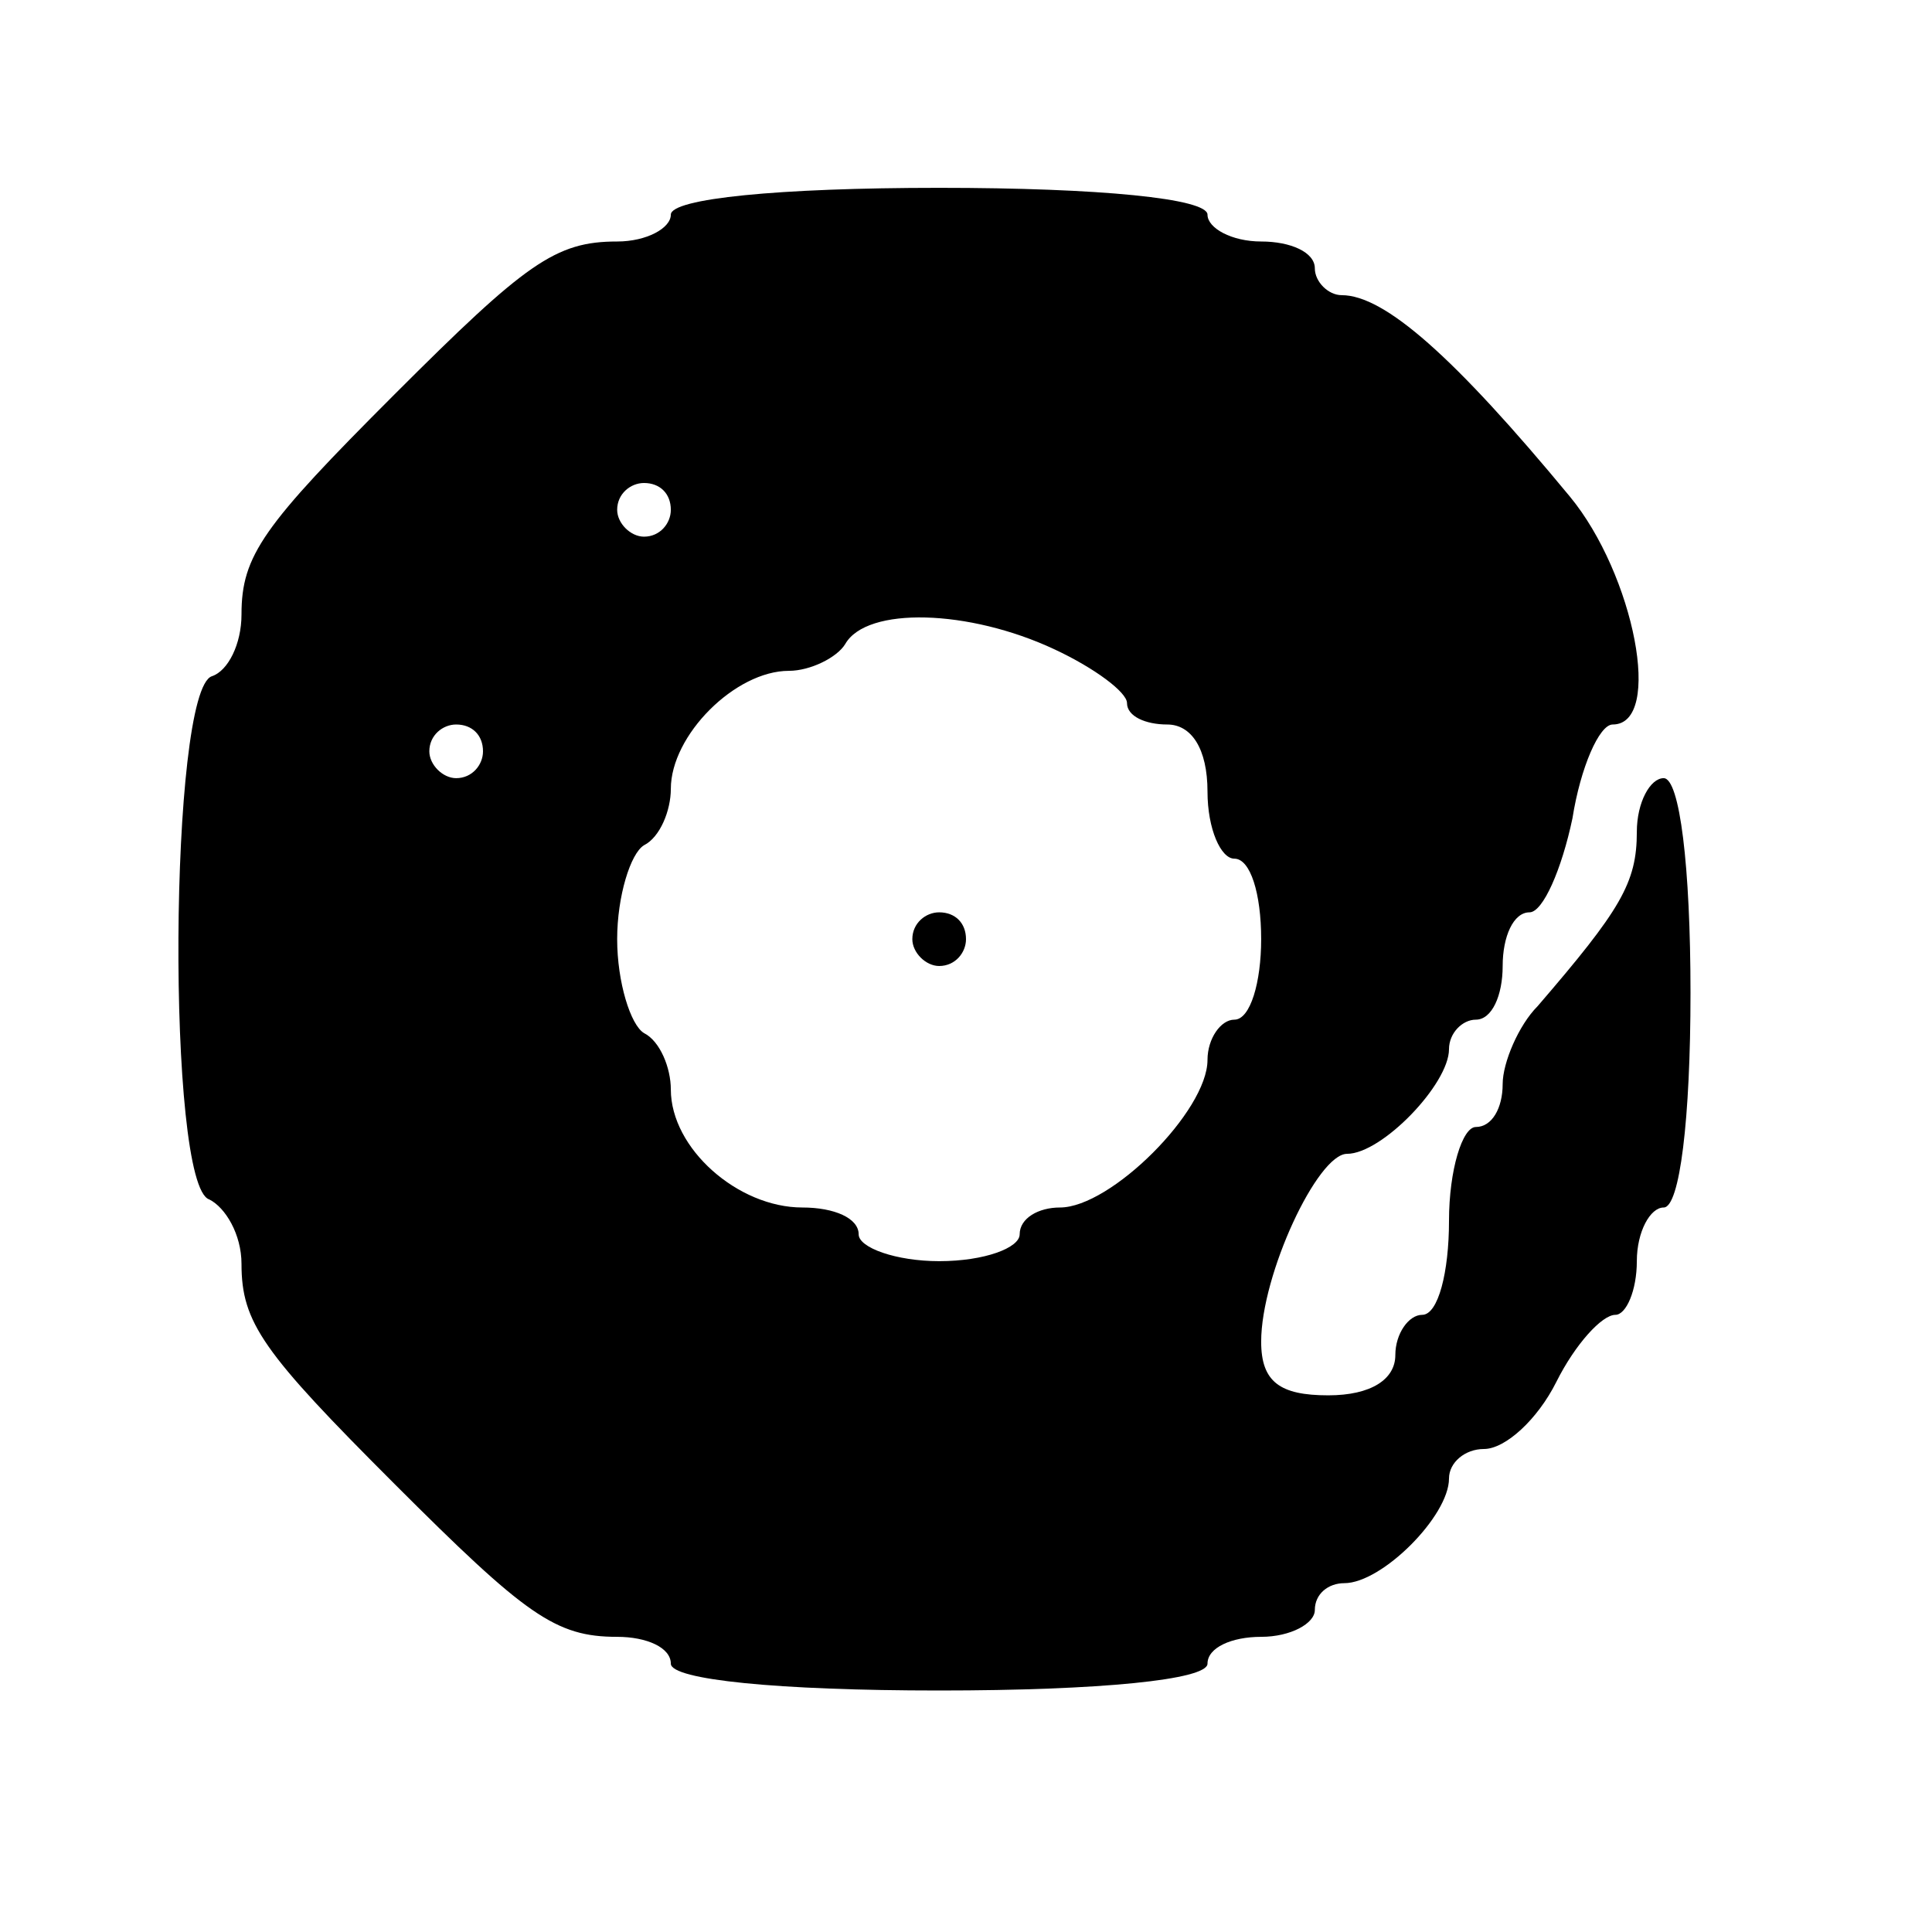
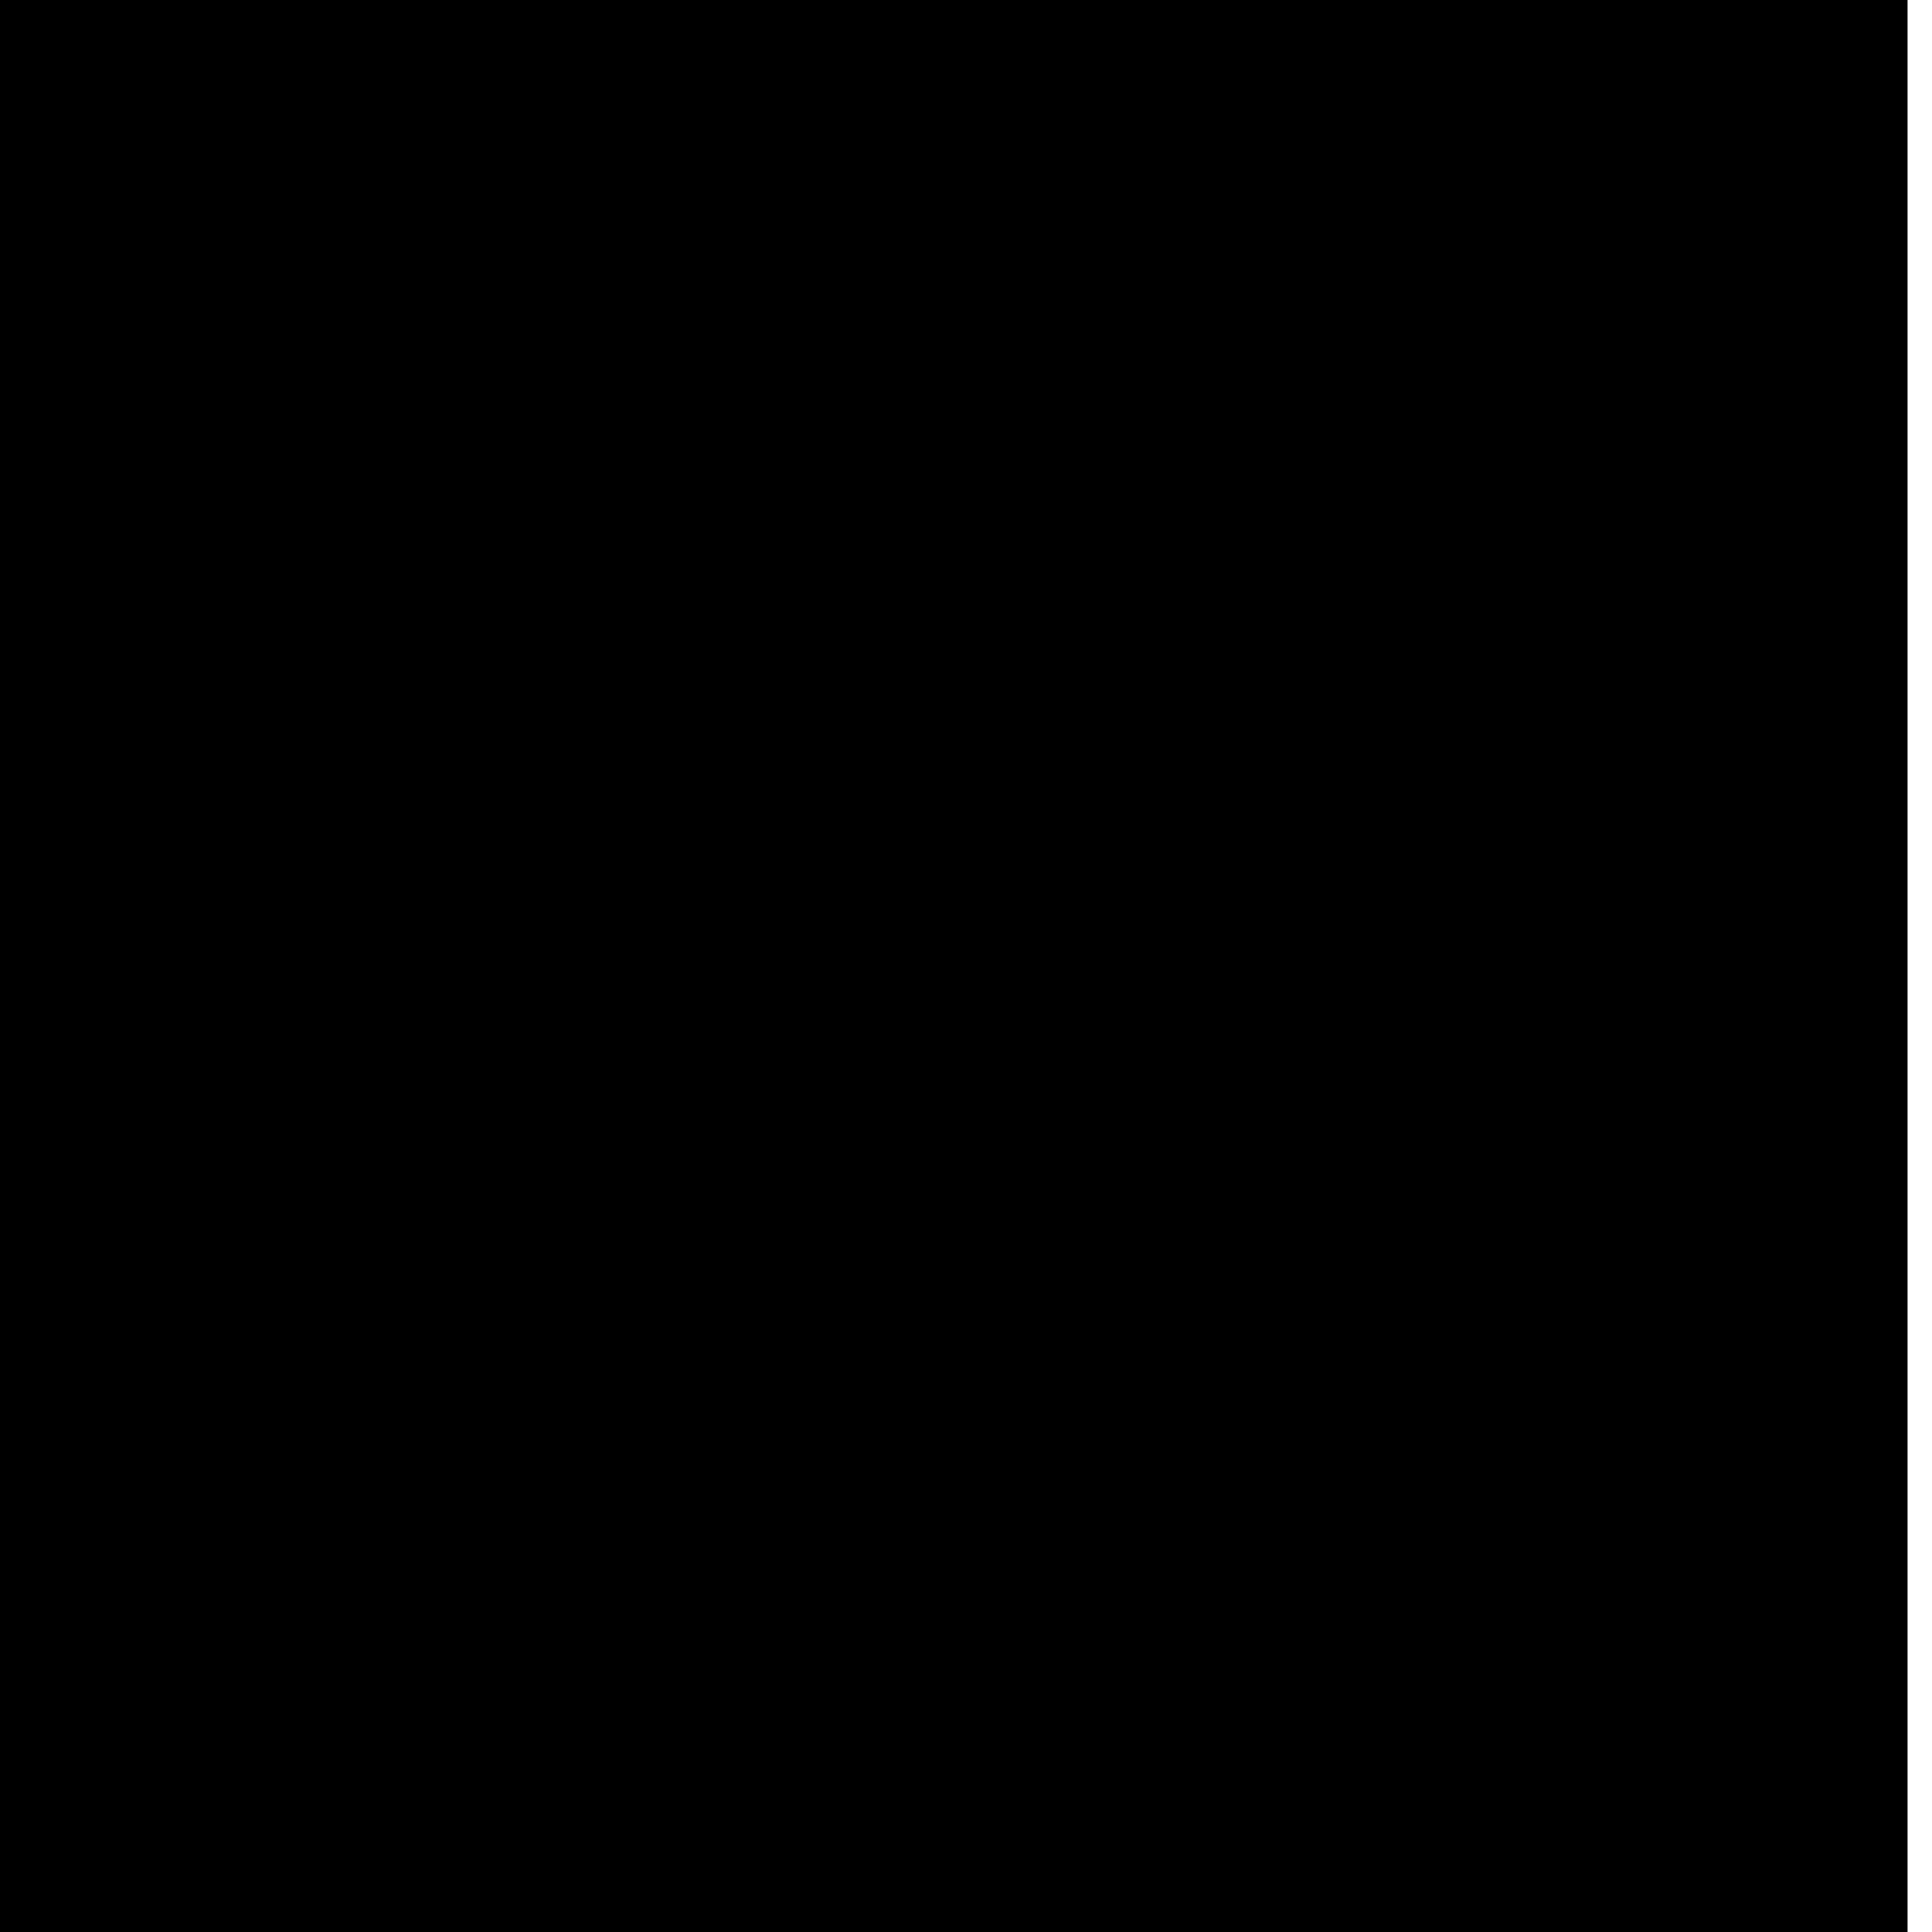
- <svg xmlns="http://www.w3.org/2000/svg" version="1.0" width="72pt" height="72pt" viewBox="0 0 72 72" preserveAspectRatio="xMidYMid meet">
-   <g transform="translate(0,72) scale(0.1,-0.1)" fill="#000000" stroke="none">
-     <path d="M250 640 c0 -5 -9 -10 -20 -10 -23 0 -34 -8 -83 -57 -49 -49 -57 -60 -57 -82 0 -11 -5 -21 -11 -23 -16 -5 -17 -190 -1 -195 6 -3 12 -13 12 -24 0 -22 8 -33 57 -82 49 -49 60 -57 83 -57 11 0 20 -4 20 -10 0 -6 40 -10 100 -10 60 0 100 4 100 10 0 6 9 10 20 10 11 0 20 5 20 10 0 6 5 10 11 10 14 0 39 25 39 39 0 6 6 11 13 11 8 0 20 11 27 25 7 14 17 25 22 25 4 0 8 9 8 20 0 11 5 20 10 20 6 0 10 33 10 80 0 47 -4 80 -10 80 -5 0 -10 -9 -10 -20 0 -19 -6 -29 -37 -65 -7 -7 -13 -21 -13 -29 0 -9 -4 -16 -10 -16 -5 0 -10 -16 -10 -35 0 -19 -4 -35 -10 -35 -5 0 -10 -7 -10 -15 0 -9 -9 -15 -25 -15 -18 0 -25 5 -25 20 0 25 21 70 32 70 13 0 38 26 38 39 0 6 5 11 10 11 6 0 10 9 10 20 0 11 4 20 10 20 5 0 12 16 16 35 3 19 10 35 15 35 19 0 8 56 -16 85 -43 52 -69 75 -85 75 -5 0 -10 5 -10 10 0 6 -9 10 -20 10 -11 0 -20 5 -20 10 0 6 -40 10 -100 10 -60 0 -100 -4 -100 -10z m0 -110 c0 -5 -4 -10 -10 -10 -5 0 -10 5 -10 10 0 6 5 10 10 10 6 0 10 -4 10 -10z m143 -52 c15 -7 27 -16 27 -20 0 -5 7 -8 15 -8 9 0 15 -9 15 -25 0 -14 5 -25 10 -25 6 0 10 -13 10 -30 0 -16 -4 -30 -10 -30 -5 0 -10 -7 -10 -15 0 -19 -36 -55 -55 -55 -8 0 -15 -4 -15 -10 0 -5 -13 -10 -30 -10 -16 0 -30 5 -30 10 0 6 -9 10 -21 10 -24 0 -49 22 -49 44 0 8 -4 18 -10 21 -5 3 -10 19 -10 35 0 16 5 32 10 35 6 3 10 13 10 21 0 20 24 44 44 44 8 0 18 5 21 10 8 14 46 13 78 -2z m-213 -38 c0 -5 -4 -10 -10 -10 -5 0 -10 5 -10 10 0 6 5 10 10 10 6 0 10 -4 10 -10z" />
-     <path d="M340 370 c0 -5 5 -10 10 -10 6 0 10 5 10 10 0 6 -4 10 -10 10 -5 0 -10 -4 -10 -10z" />
+ <svg xmlns="http://www.w3.org/2000/svg" version="1.0" width="79pt" height="79pt" viewBox="0 0 79 79" preserveAspectRatio="xMidYMid meet">
+   <g transform="translate(0,79) scale(0.1,-0.1)" fill="#000000" stroke="none">
+     <path d="M0 395 l0 -395 390 0 390 0 0 395 0 395 -390 0 -390 0 0 -395z" />
  </g>
</svg>
